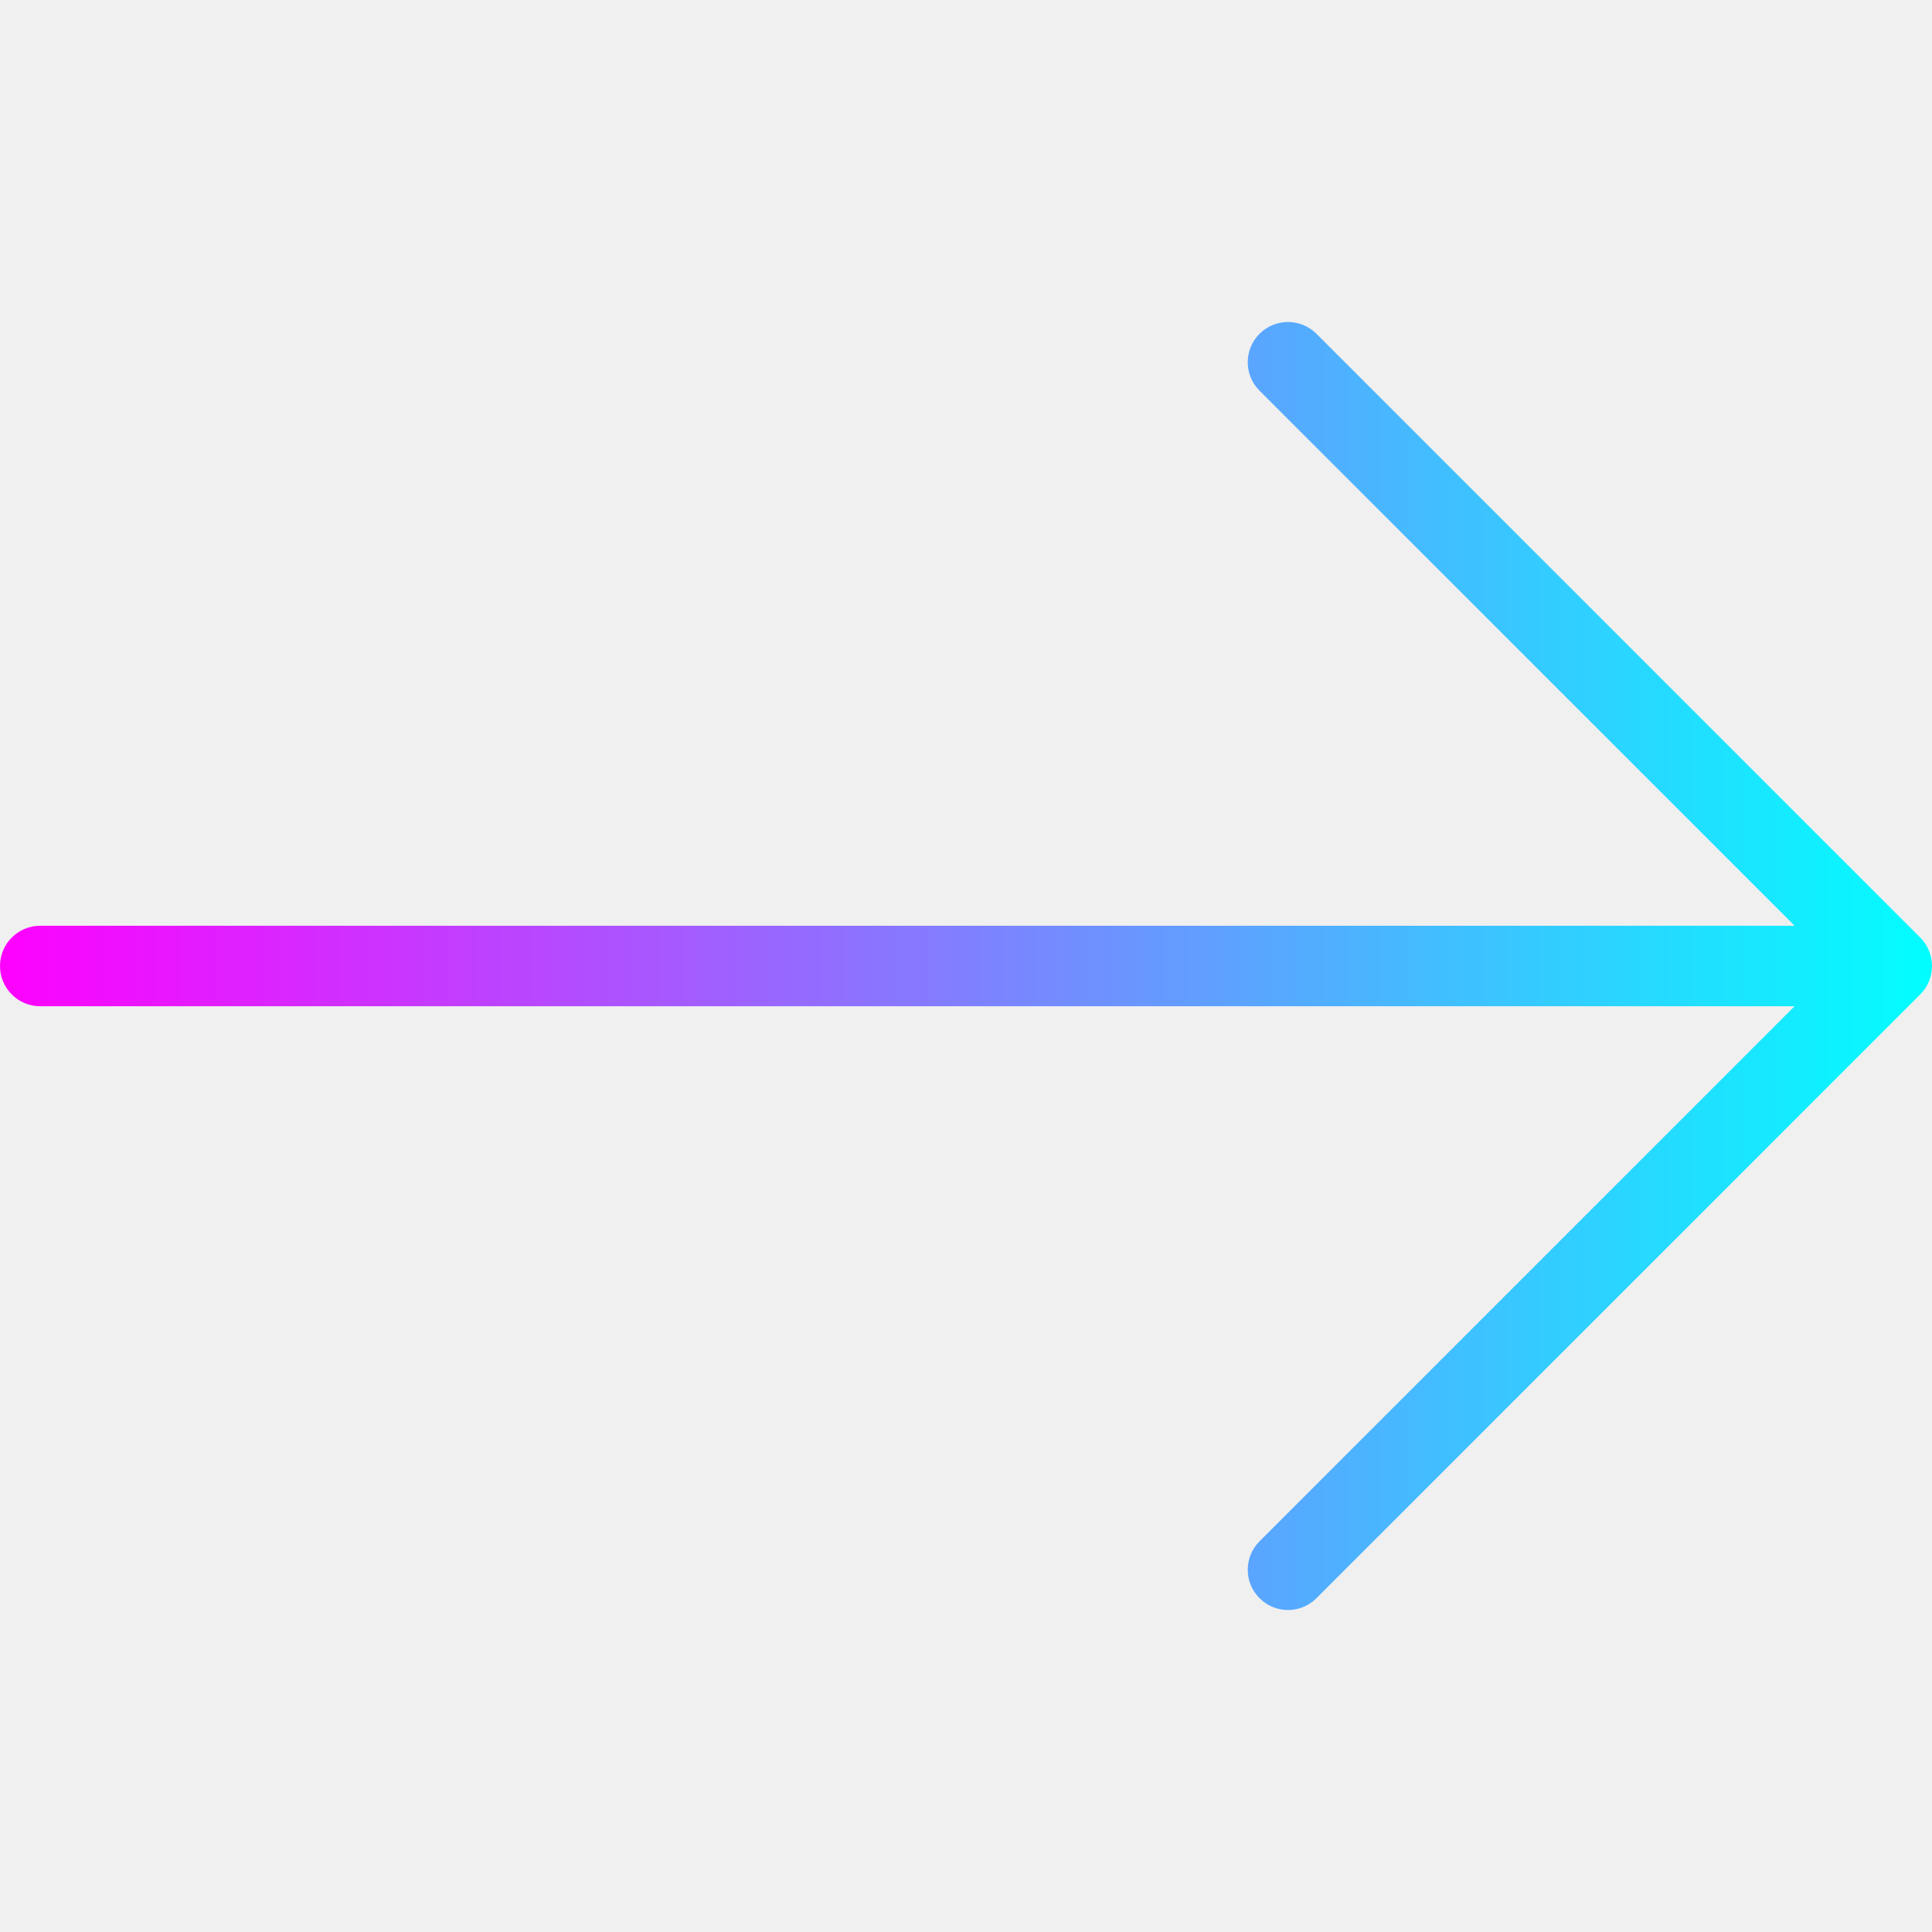
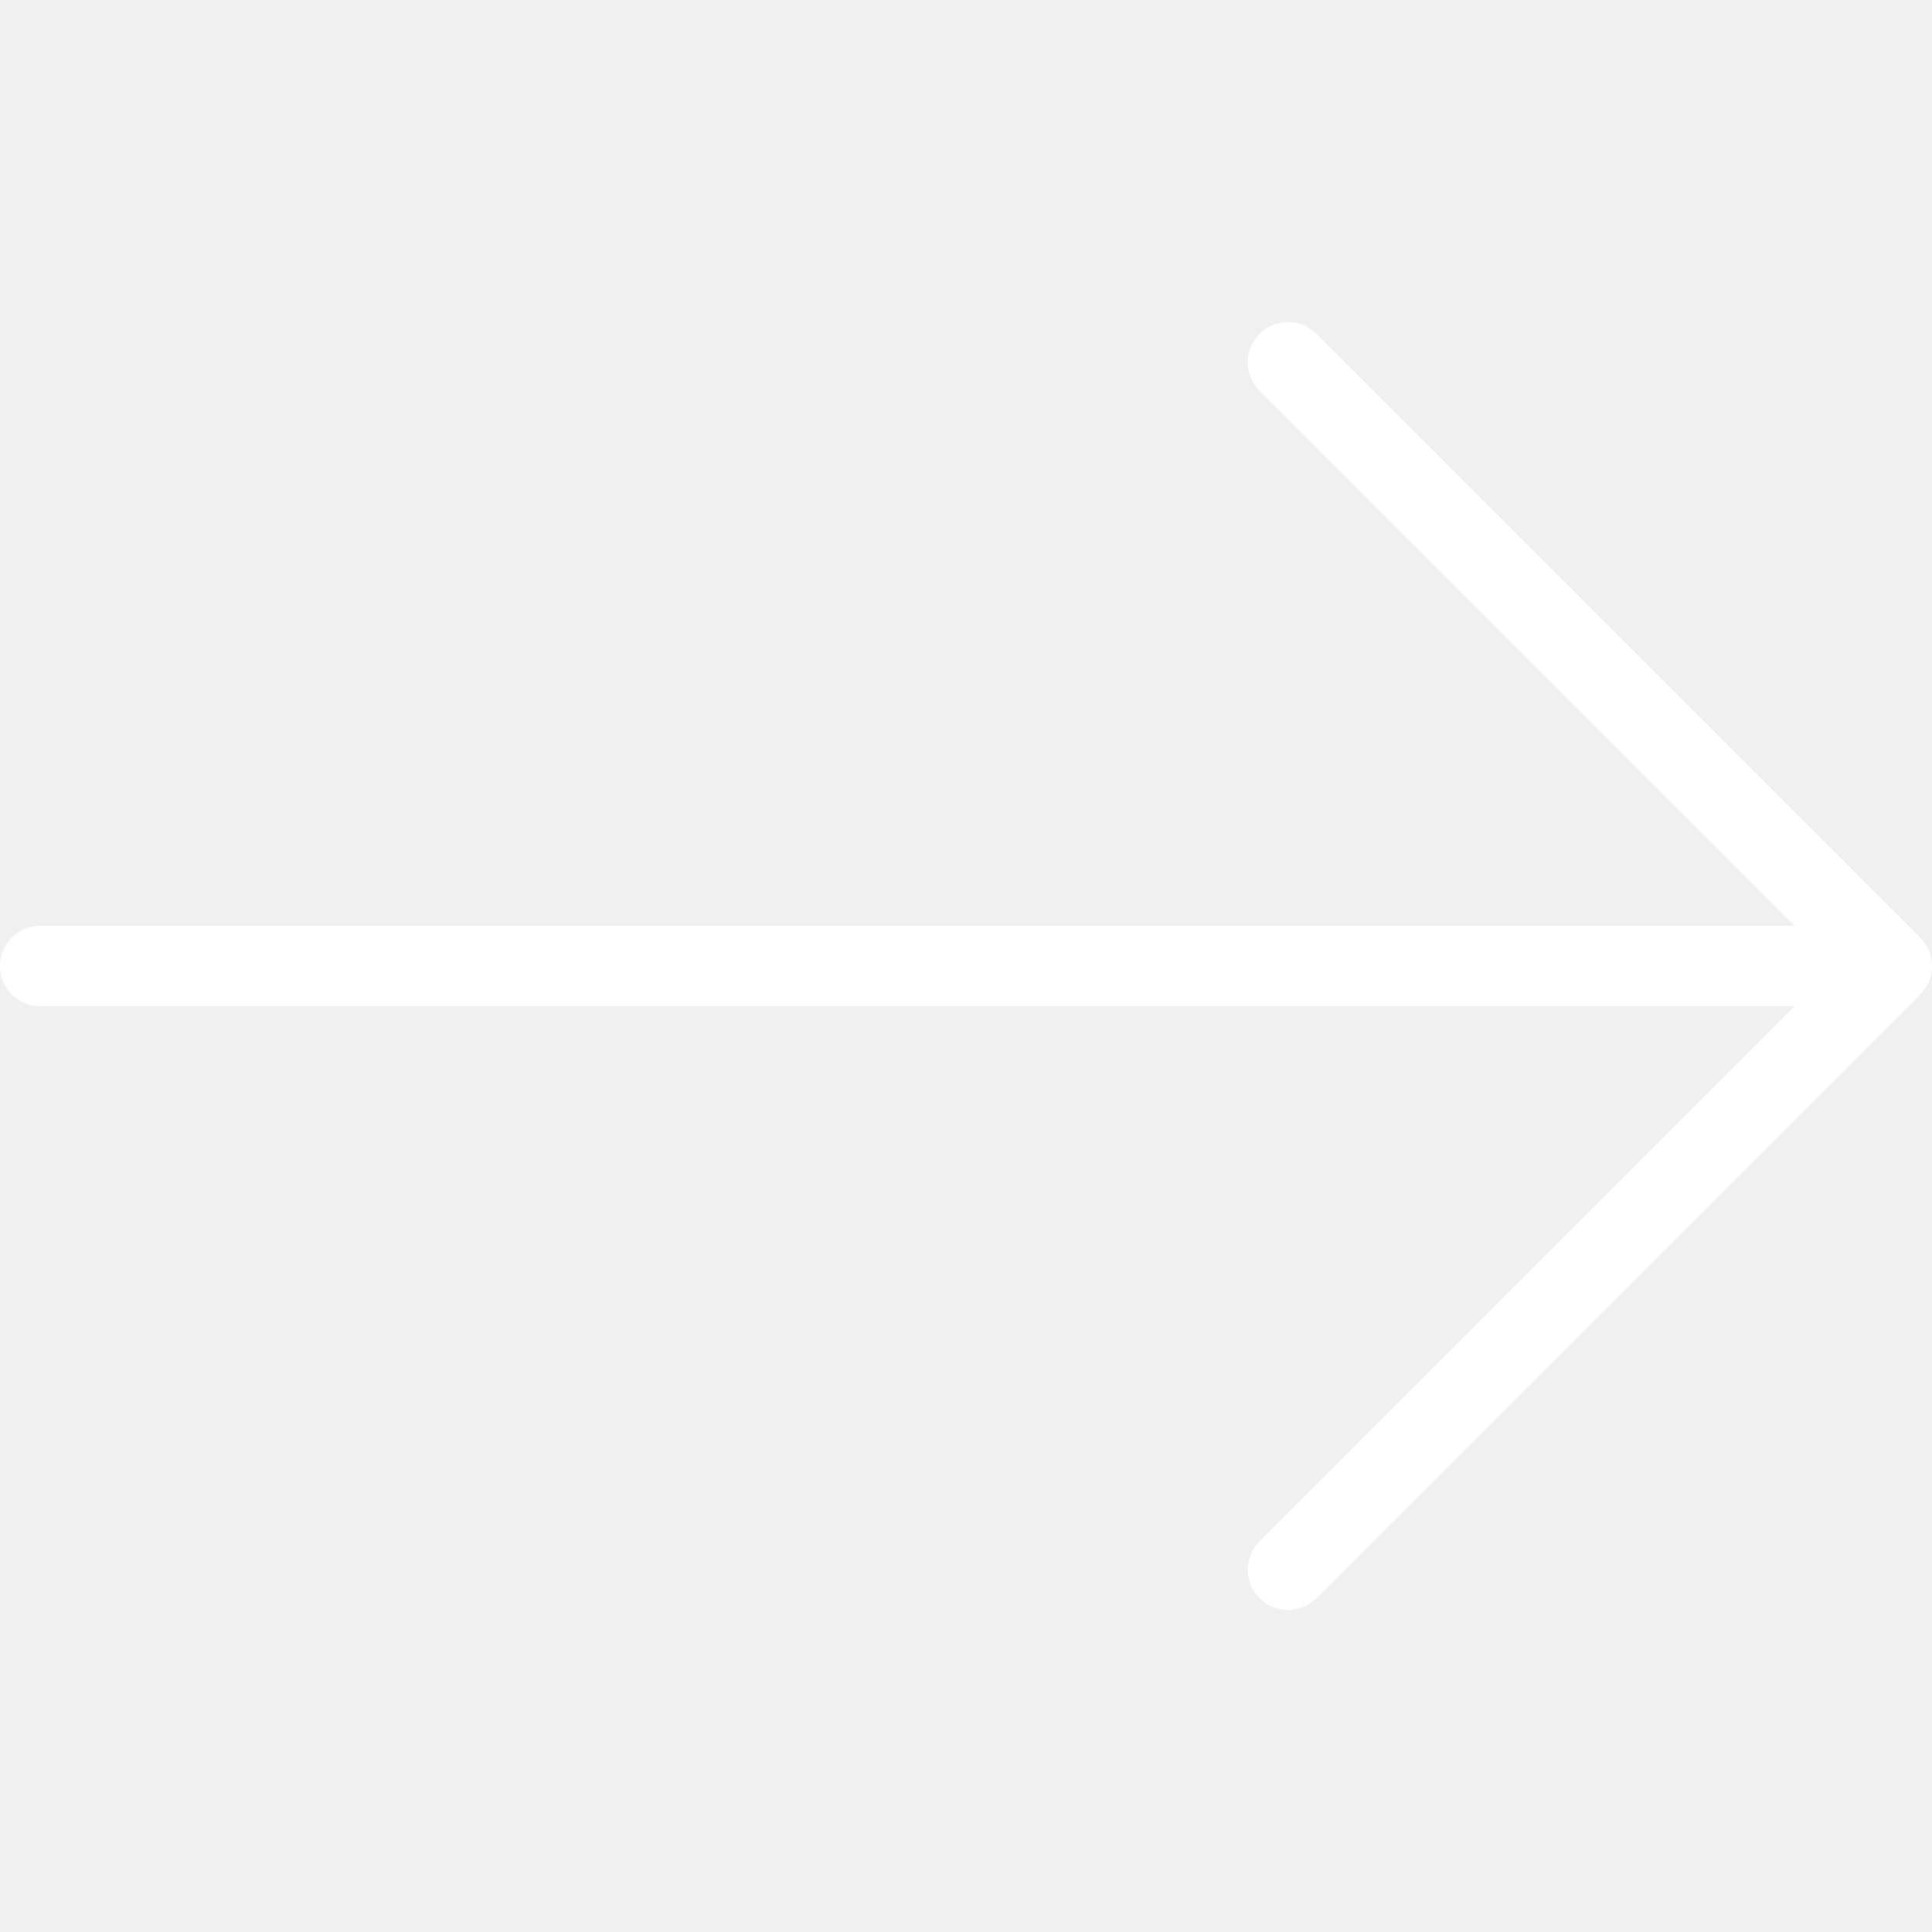
<svg xmlns="http://www.w3.org/2000/svg" version="1.1" id="Layer_1" x="0px" y="0px" viewBox="0 0 512 512" style="enable-background:new 0 0 512 512;" xml:space="preserve">
-   <defs>
-     <linearGradient id="svg-gradient" x1="0" x2="1" y1="0" y2="0">
-       <stop offset="0%" stop-color="magenta" />
-       <stop offset="100%" stop-color="cyan" />
-     </linearGradient>
-   </defs>
  <g>
    <g>
-       <path style="fill: url(#svg-gradient);" d="M508.875,248.458l-160-160c-4.167-4.167-10.917-4.167-15.083,0c-4.167,4.167-4.167,10.917,0,15.083l141.792,141.792    H10.667C4.771,245.333,0,250.104,0,256s4.771,10.667,10.667,10.667h464.917L333.792,408.458c-4.167,4.167-4.167,10.917,0,15.083    c2.083,2.083,4.813,3.125,7.542,3.125c2.729,0,5.458-1.042,7.542-3.125l160-160C513.042,259.375,513.042,252.625,508.875,248.458z    " />
+       <path style="fill: #ffffff;" d="M508.875,248.458l-160-160c-4.167-4.167-10.917-4.167-15.083,0c-4.167,4.167-4.167,10.917,0,15.083l141.792,141.792    H10.667C4.771,245.333,0,250.104,0,256s4.771,10.667,10.667,10.667h464.917L333.792,408.458c-4.167,4.167-4.167,10.917,0,15.083    c2.083,2.083,4.813,3.125,7.542,3.125c2.729,0,5.458-1.042,7.542-3.125l160-160C513.042,259.375,513.042,252.625,508.875,248.458z    " />
    </g>
  </g>
</svg>
